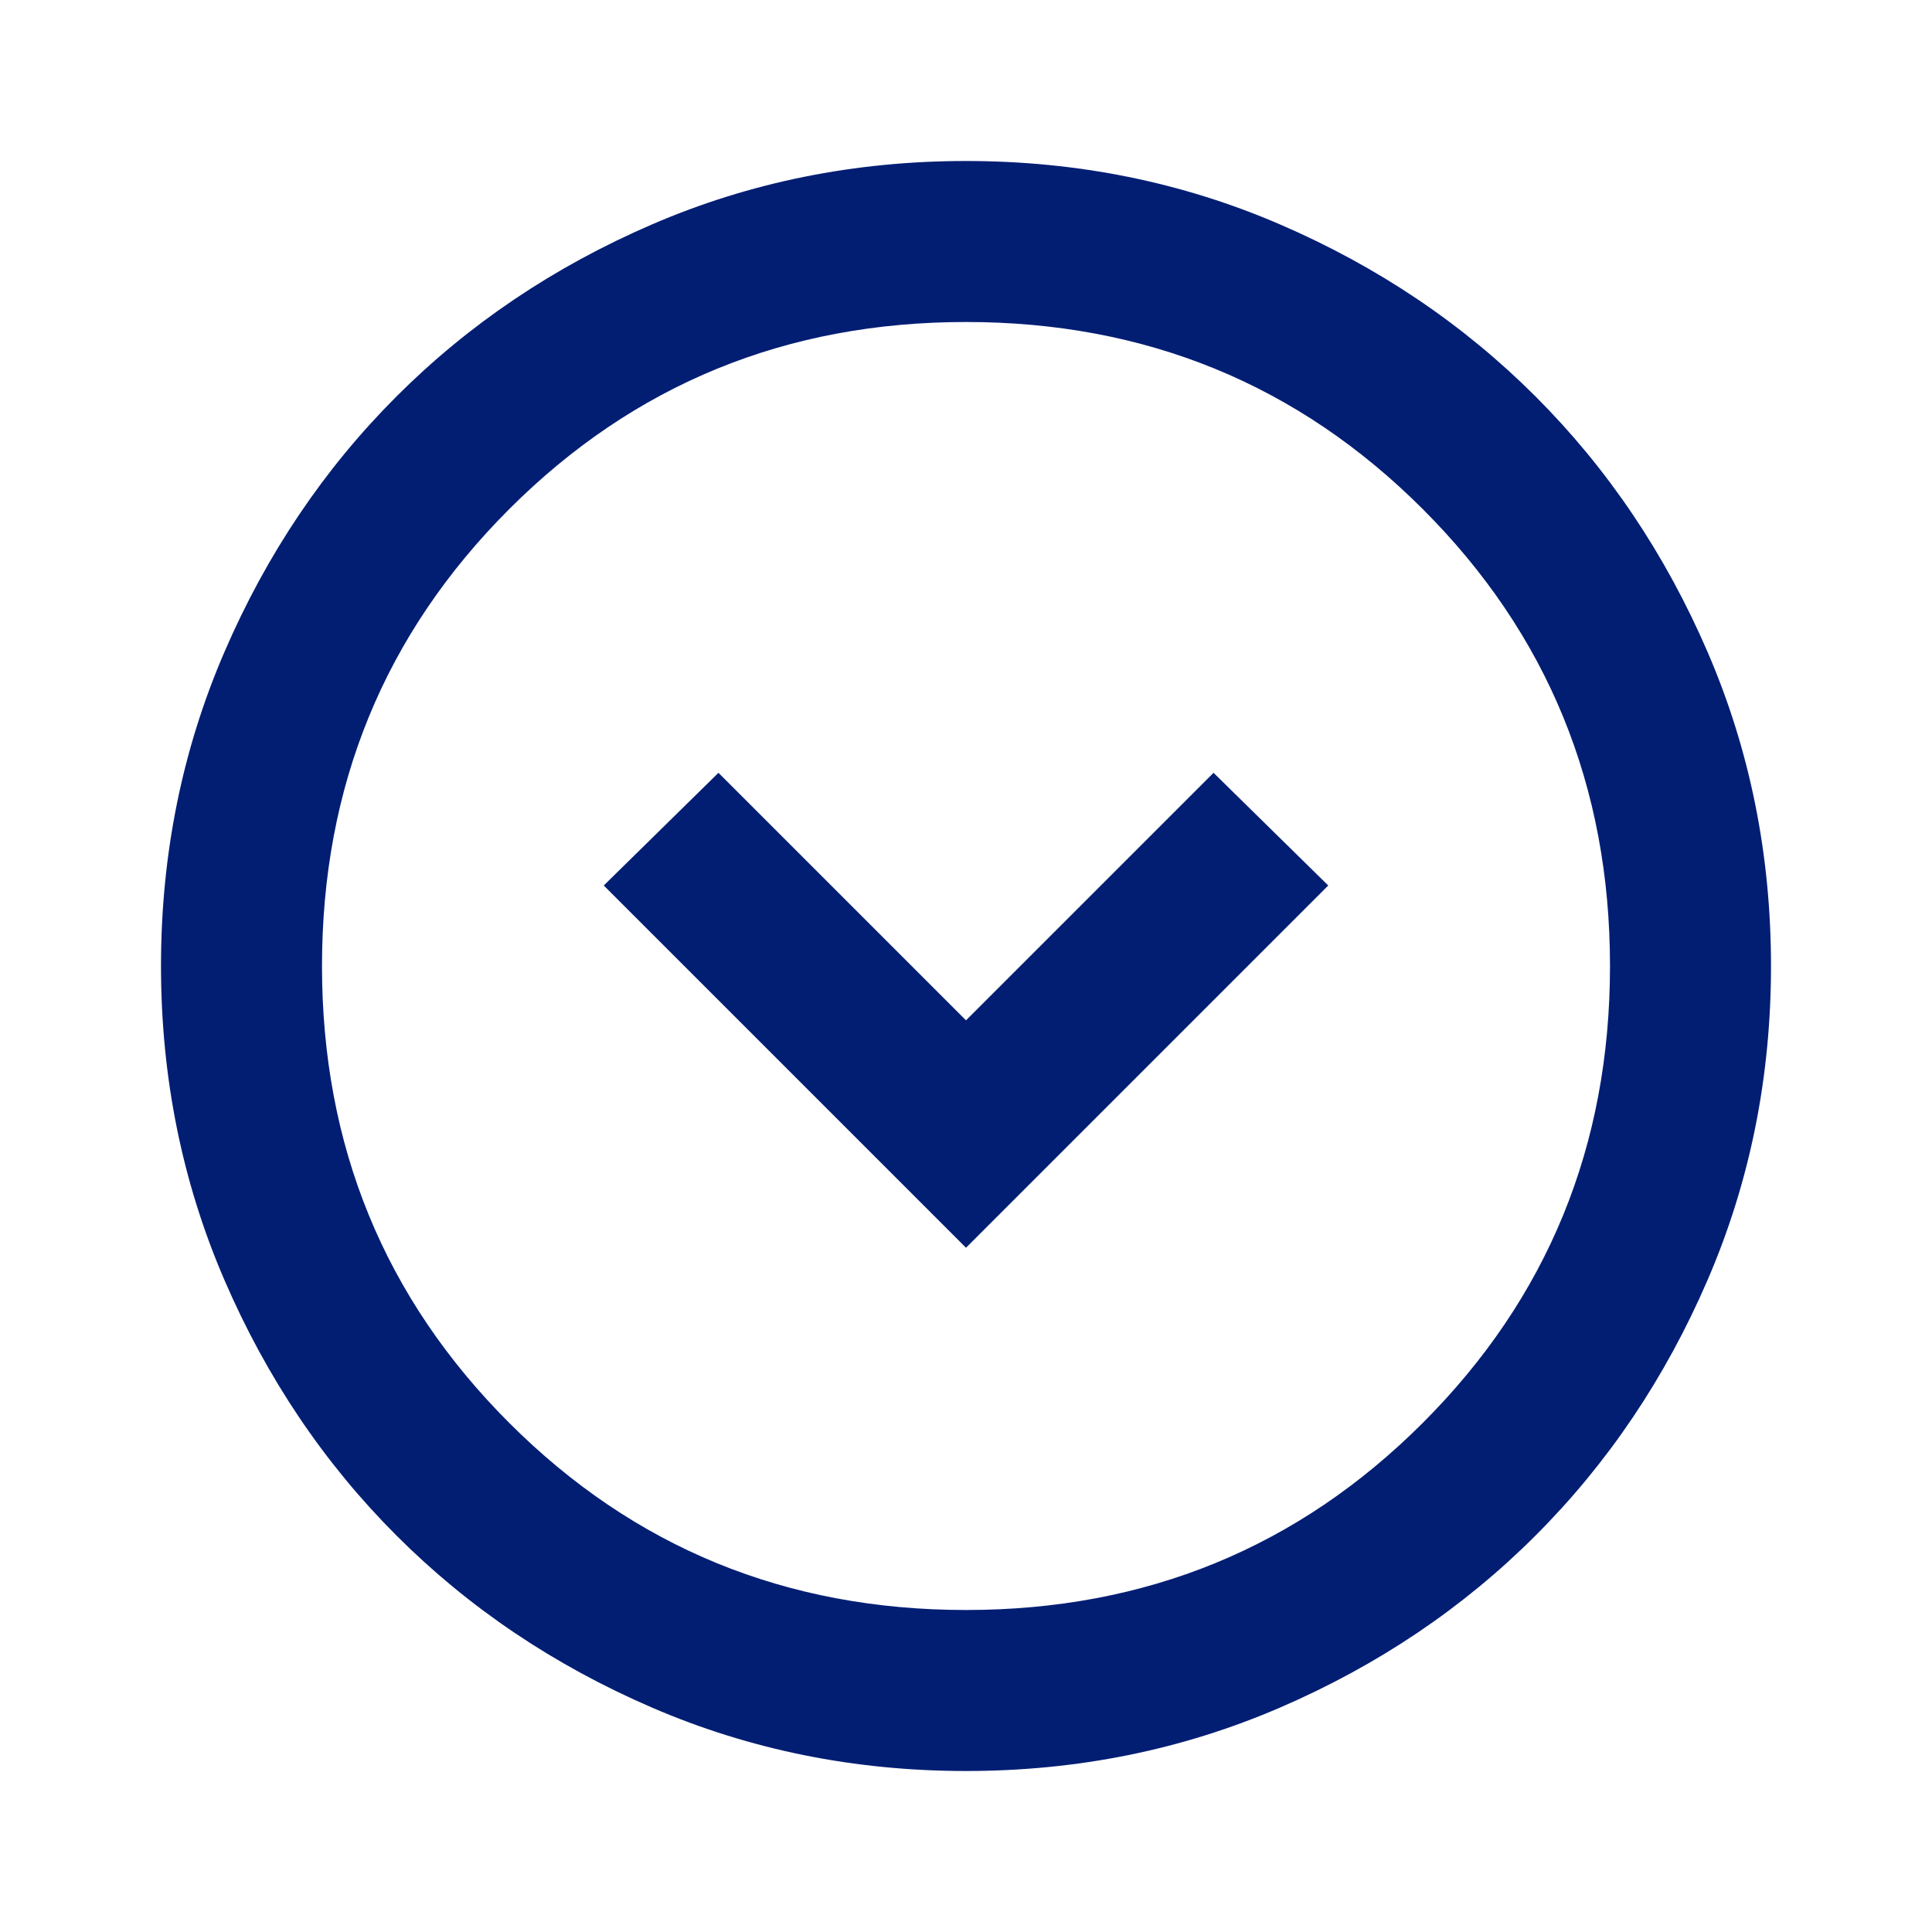
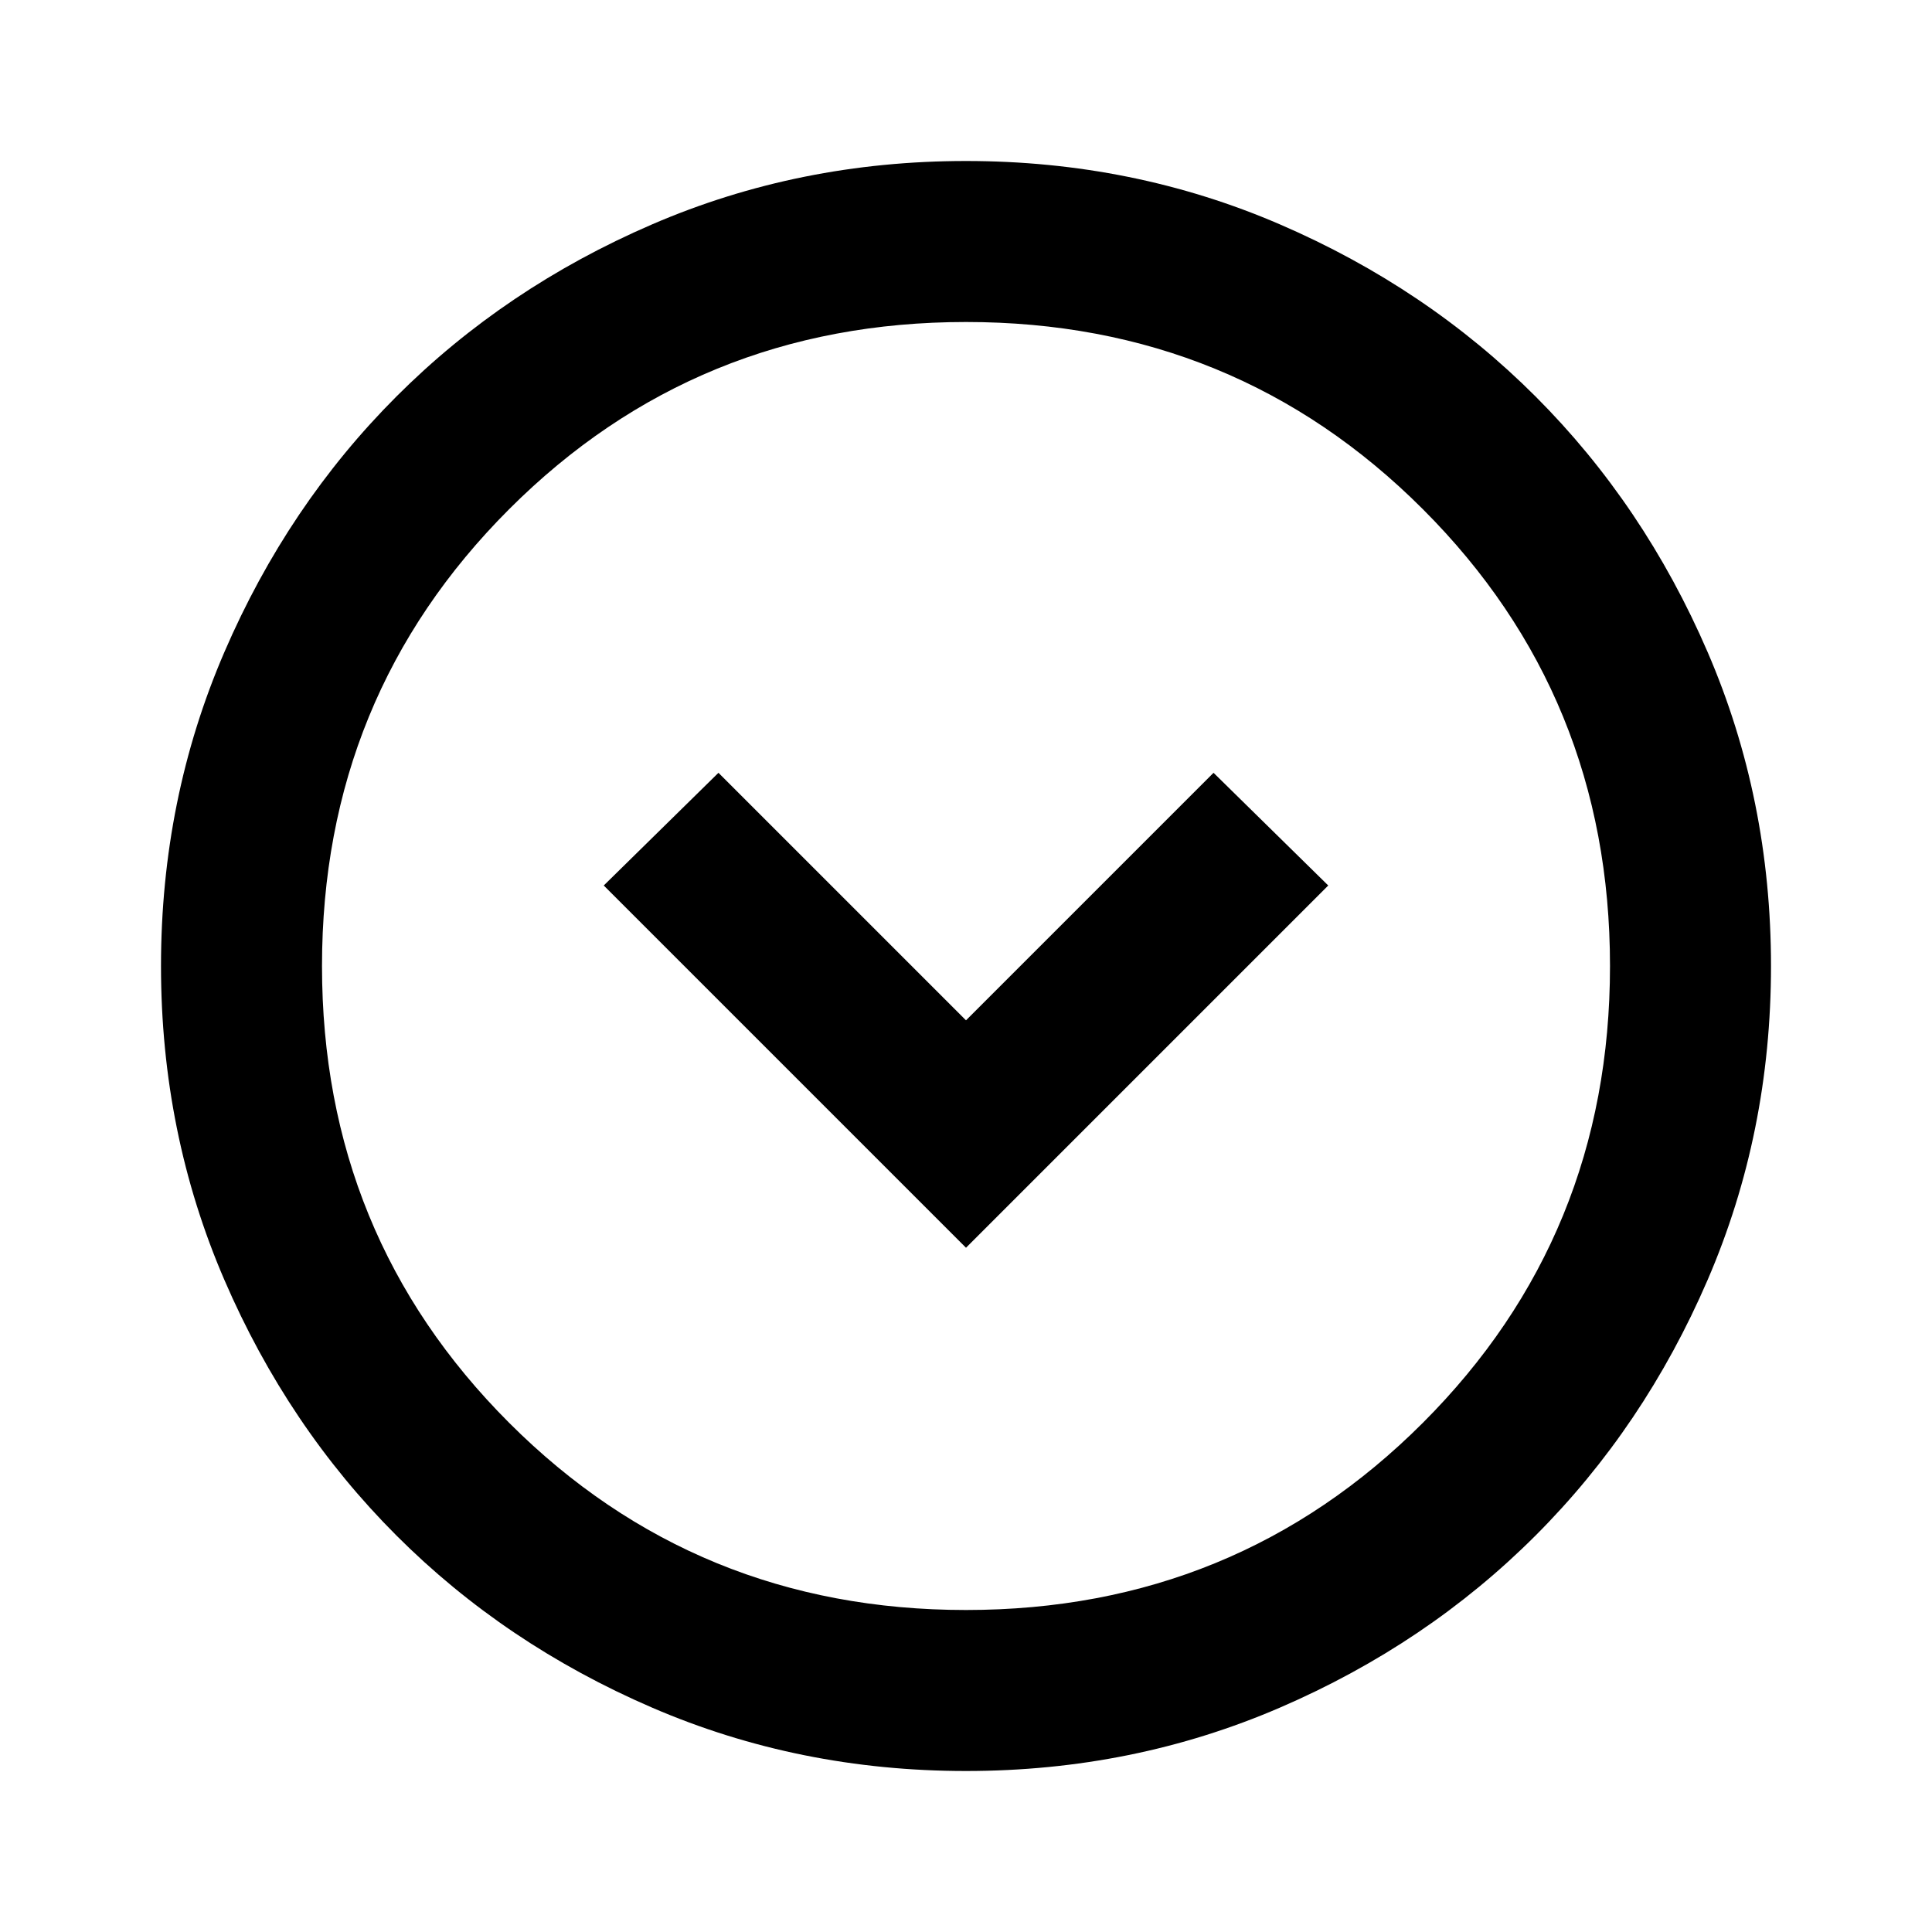
- <svg xmlns="http://www.w3.org/2000/svg" height="24px" viewBox="0 -960 960 960" width="24px" fill="#021e73">
+ <svg xmlns="http://www.w3.org/2000/svg" height="24px" viewBox="0 -960 960 960" width="24px" fill="#000000">
  <path d="m480-340 180-180-57-56-123 123-123-123-57 56 180 180Zm0 260q-83 0-156-31.5T197-197q-54-54-85.5-127T80-480q0-83 31.5-156T197-763q54-54 127-85.5T480-880q83 0 156 31.5T763-763q54 54 85.5 127T880-480q0 83-31.5 156T763-197q-54 54-127 85.5T480-80Zm0-80q134 0 227-93t93-227q0-134-93-227t-227-93q-134 0-227 93t-93 227q0 134 93 227t227 93Zm0-320Z" />
</svg>
